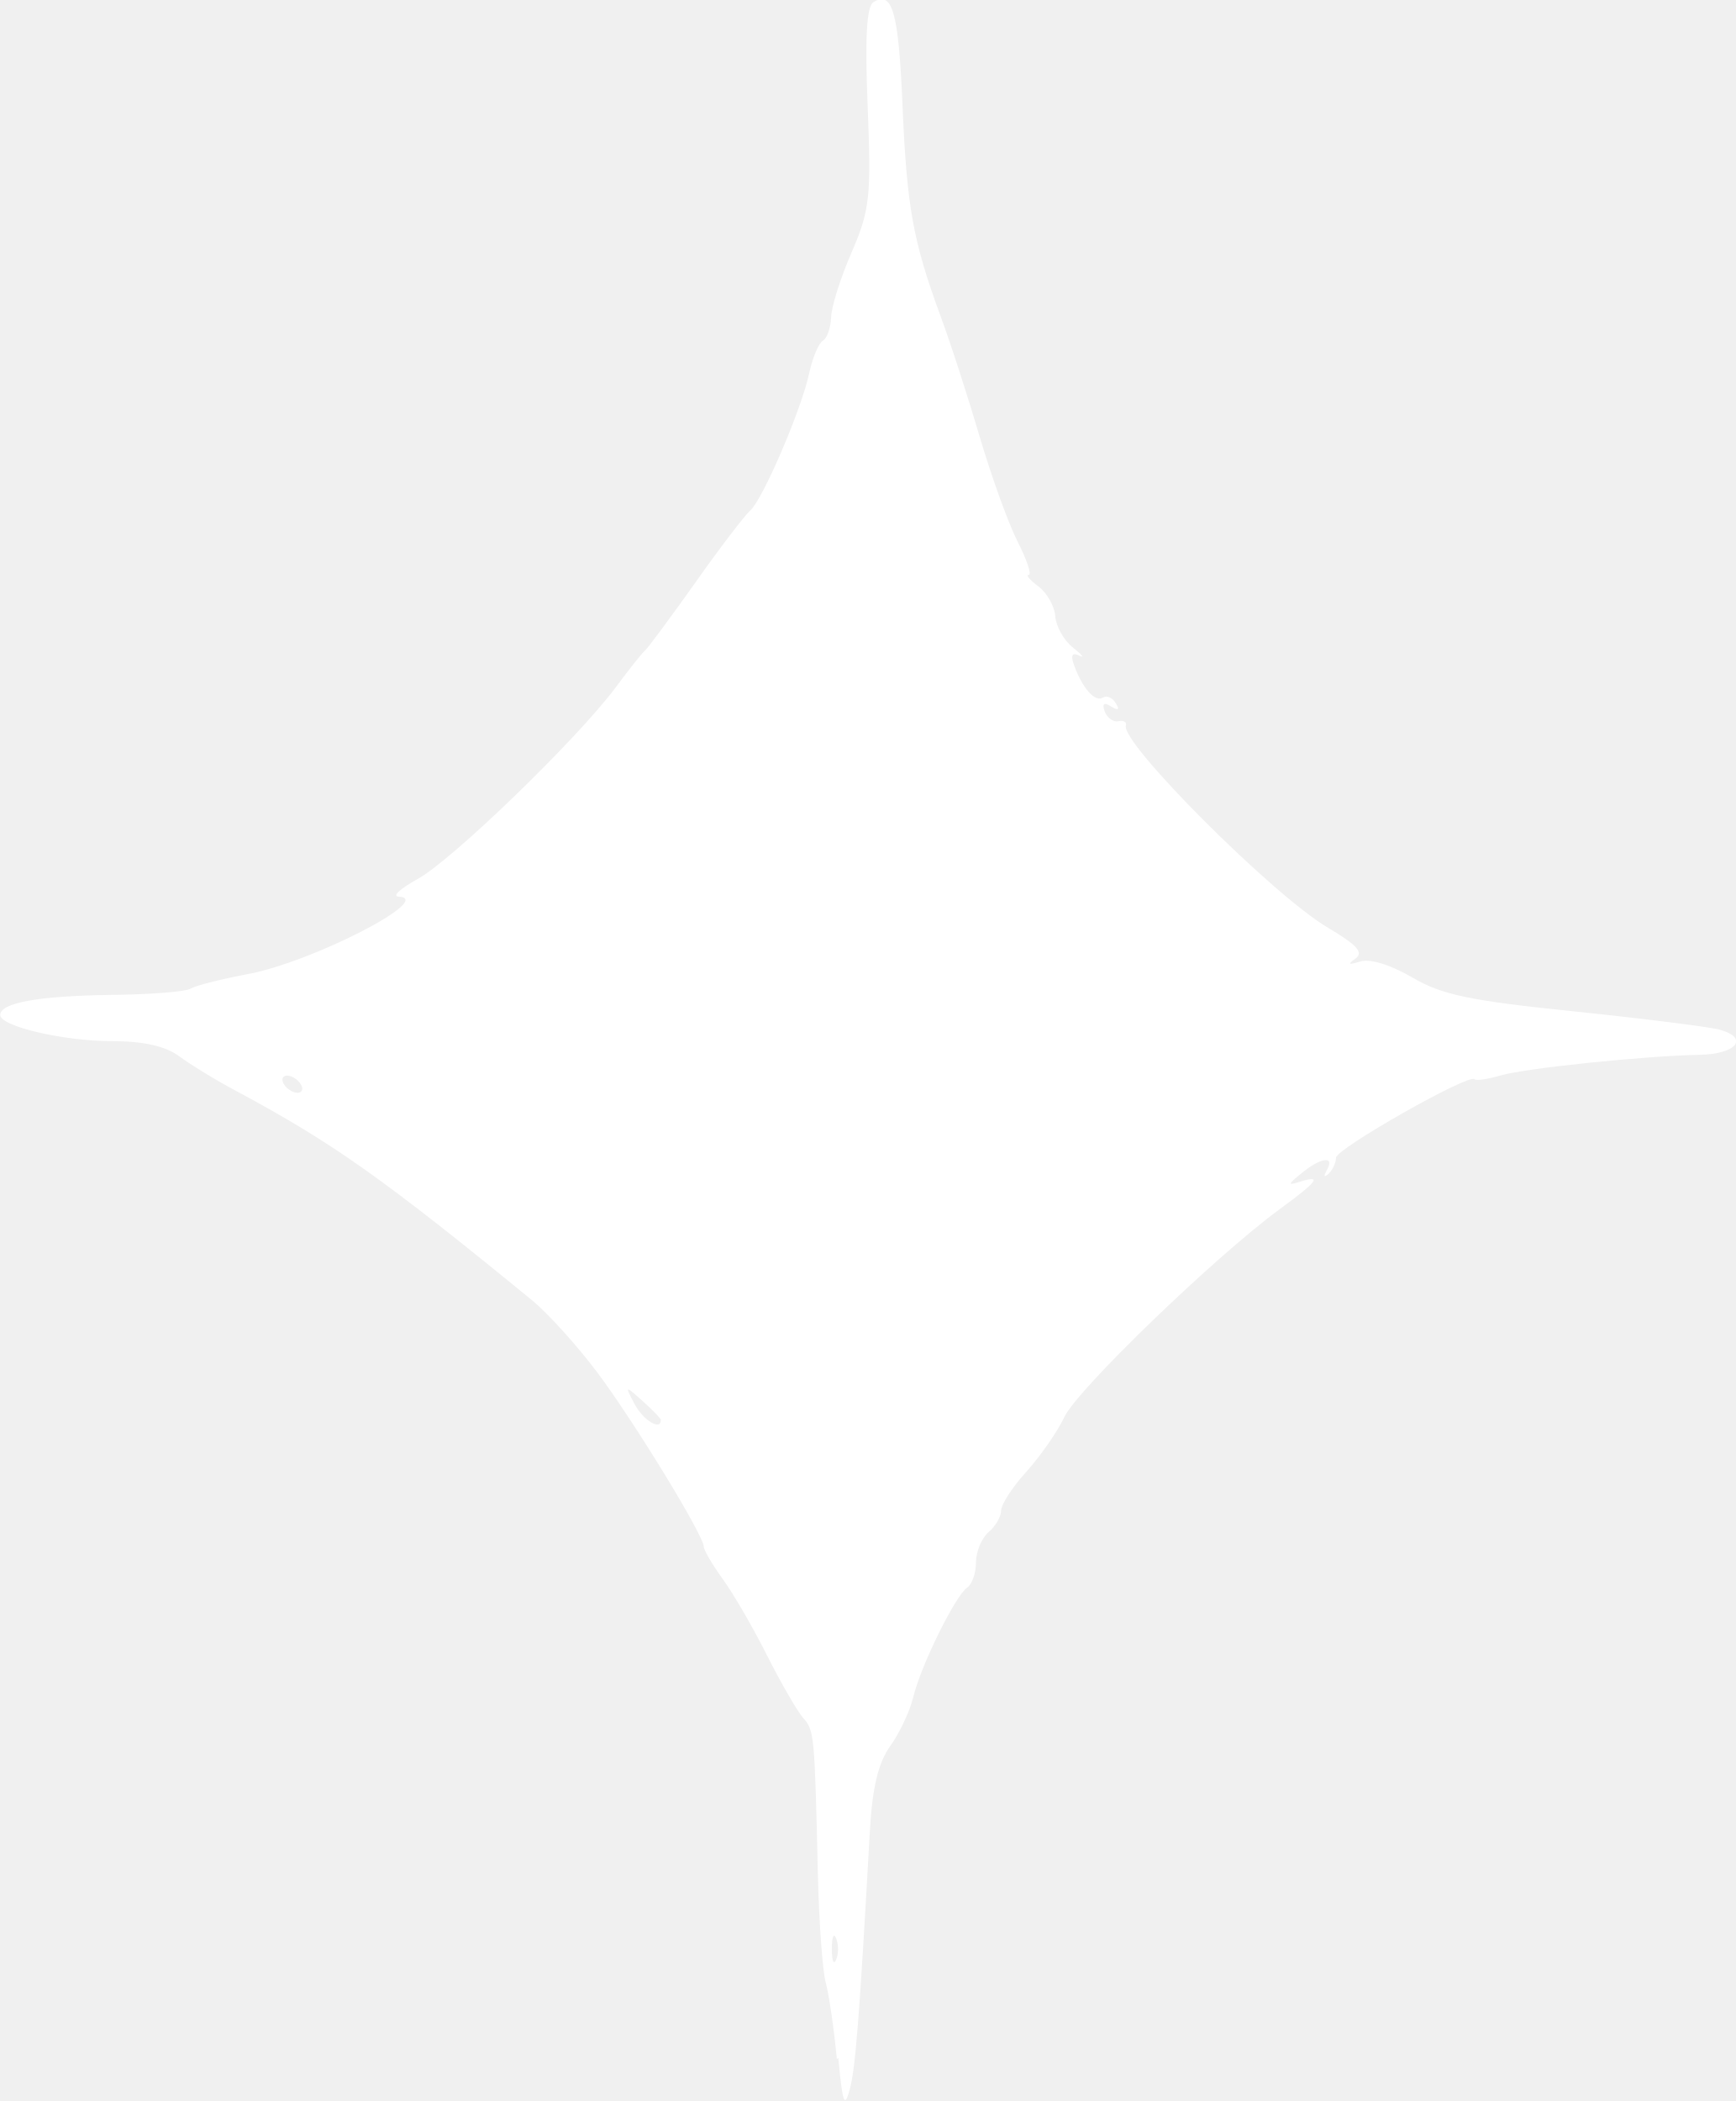
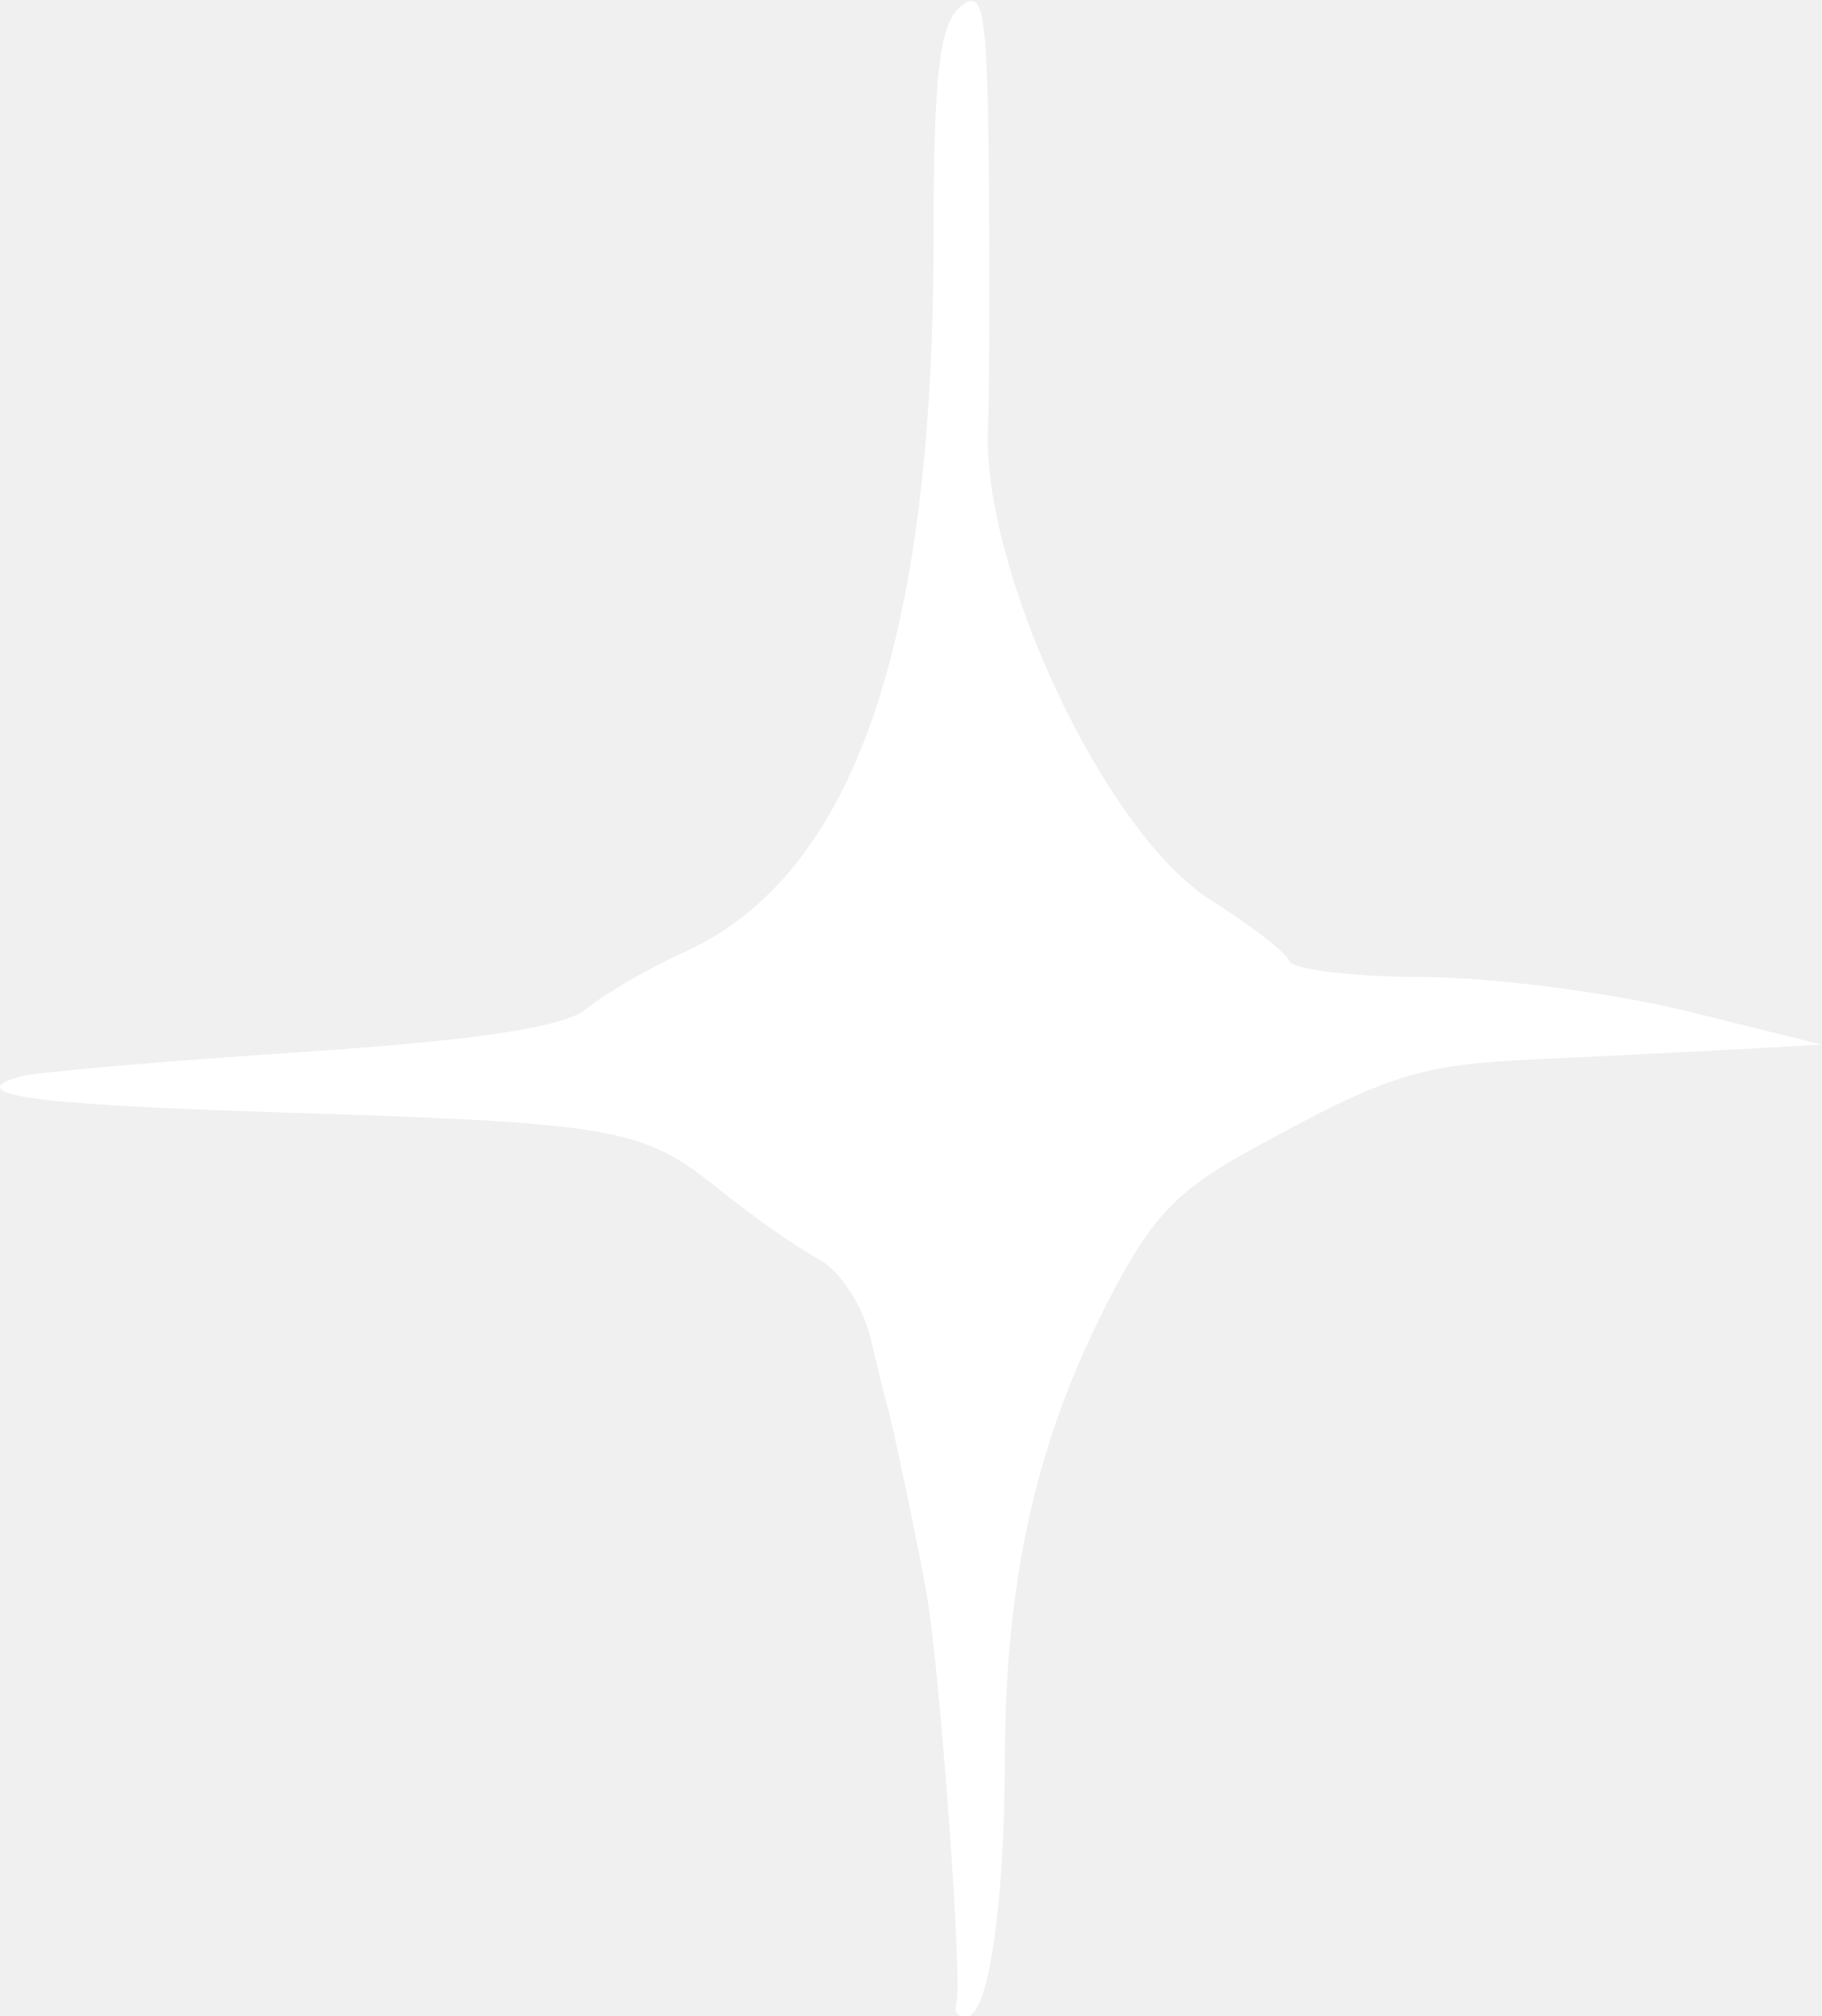
- <svg xmlns="http://www.w3.org/2000/svg" width="4.84mm" height="5.858mm" viewBox="0 0 4.84 5.858" version="1.1" id="svg1">
+ <svg xmlns="http://www.w3.org/2000/svg" width="2.4mm" height="2.656mm" viewBox="0 0 2.4 2.656" version="1.1" id="svg1">
  <defs id="defs1" />
-   <g id="layer1" transform="translate(-80.43333,-130.175)">
-     <path style="display:inline;fill:#FFFFFF;stroke-width:0.074" d="m 82.767,135.916 c -0.008,-0.085 -0.022,-0.18 -0.031,-0.213 -0.009,-0.033 -0.019,-0.171 -0.022,-0.307 -0.009,-0.385 -0.01,-0.397 -0.041,-0.431 -0.016,-0.018 -0.061,-0.096 -0.1,-0.173 -0.039,-0.078 -0.095,-0.174 -0.124,-0.214 -0.029,-0.04 -0.053,-0.081 -0.053,-0.09 0,-0.032 -0.198,-0.355 -0.299,-0.489 -0.055,-0.073 -0.135,-0.161 -0.178,-0.197 -0.413,-0.338 -0.555,-0.439 -0.823,-0.583 -0.059,-0.031 -0.132,-0.076 -0.163,-0.099 -0.038,-0.028 -0.099,-0.042 -0.186,-0.042 -0.135,0 -0.313,-0.041 -0.313,-0.073 0,-0.034 0.105,-0.053 0.307,-0.056 0.111,-0.001 0.212,-0.009 0.225,-0.018 0.013,-0.008 0.084,-0.026 0.158,-0.04 0.179,-0.033 0.525,-0.211 0.421,-0.216 -0.019,-9.7e-4 0.004,-0.022 0.051,-0.048 0.094,-0.05 0.444,-0.388 0.554,-0.535 0.037,-0.05 0.074,-0.097 0.082,-0.103 0.008,-0.007 0.071,-0.092 0.14,-0.189 0.069,-0.098 0.138,-0.188 0.153,-0.201 0.035,-0.03 0.144,-0.284 0.165,-0.384 0.009,-0.042 0.026,-0.083 0.038,-0.09 0.012,-0.007 0.022,-0.037 0.023,-0.065 5.6e-4,-0.029 0.026,-0.11 0.057,-0.181 0.051,-0.118 0.055,-0.154 0.045,-0.405 -0.008,-0.195 -0.003,-0.281 0.016,-0.293 0.053,-0.033 0.07,0.028 0.081,0.285 0.012,0.286 0.029,0.38 0.106,0.59 0.029,0.078 0.078,0.23 0.11,0.339 0.032,0.108 0.079,0.239 0.105,0.29 0.026,0.051 0.04,0.093 0.031,0.093 -0.009,0 0.003,0.014 0.027,0.032 0.024,0.018 0.045,0.055 0.047,0.083 0.002,0.028 0.024,0.068 0.05,0.088 0.025,0.02 0.033,0.03 0.017,0.022 -0.02,-0.01 -0.025,-0.001 -0.014,0.028 0.023,0.063 0.058,0.103 0.08,0.089 0.011,-0.007 0.027,5.3e-4 0.036,0.016 0.011,0.018 0.007,0.021 -0.013,0.009 -0.02,-0.013 -0.026,-0.008 -0.018,0.014 0.007,0.018 0.024,0.03 0.038,0.027 0.015,-0.003 0.024,0.002 0.021,0.012 -0.016,0.047 0.412,0.475 0.564,0.564 0.081,0.048 0.1,0.069 0.076,0.086 -0.023,0.016 -0.019,0.018 0.013,0.008 0.027,-0.009 0.085,0.009 0.145,0.044 0.083,0.049 0.161,0.065 0.452,0.095 0.193,0.02 0.376,0.043 0.406,0.051 0.083,0.023 0.047,0.068 -0.056,0.07 -0.154,0.003 -0.482,0.037 -0.553,0.057 -0.037,0.011 -0.071,0.016 -0.075,0.011 -0.016,-0.016 -0.386,0.194 -0.386,0.219 0,0.014 -0.01,0.035 -0.021,0.045 -0.013,0.011 -0.014,0.007 -0.005,-0.01 0.024,-0.041 -0.015,-0.037 -0.07,0.008 -0.039,0.032 -0.04,0.035 -0.005,0.024 0.064,-0.02 0.05,-0.001 -0.057,0.077 -0.182,0.134 -0.562,0.501 -0.599,0.578 -0.02,0.042 -0.068,0.111 -0.107,0.154 -0.039,0.043 -0.07,0.091 -0.07,0.108 0,0.017 -0.016,0.044 -0.035,0.06 -0.019,0.016 -0.035,0.054 -0.035,0.084 0,0.03 -0.011,0.061 -0.024,0.07 -0.032,0.02 -0.13,0.218 -0.151,0.306 -0.009,0.038 -0.038,0.1 -0.064,0.136 -0.034,0.048 -0.05,0.116 -0.057,0.238 -0.029,0.521 -0.04,0.66 -0.056,0.72 -0.015,0.054 -0.02,0.038 -0.032,-0.088 z m -0.002,-0.337 c -0.007,-0.016 -0.012,-0.003 -0.012,0.03 0,0.033 0.005,0.046 0.012,0.03 0.007,-0.016 0.007,-0.043 0,-0.059 z M 82.277,134.135 c 0,-0.004 -0.023,-0.028 -0.051,-0.053 -0.05,-0.045 -0.051,-0.045 -0.023,0.008 0.023,0.044 0.073,0.075 0.073,0.045 z m -1.005,-0.937 c -0.008,-0.013 -0.025,-0.024 -0.038,-0.024 -0.013,0 -0.017,0.011 -0.009,0.024 0.008,0.013 0.025,0.024 0.038,0.024 0.013,0 0.017,-0.011 0.009,-0.024 z" id="path44" />
+   <g id="layer1" transform="translate(-129.6458,-140.4938)">
+     <path style="display:inline;fill:#FFFFFF;stroke-width:0.074" d="m 130.906,143.132 c 0.009,-0.017 -0.021,-0.434 -0.039,-0.538 -0.009,-0.052 -0.046,-0.23 -0.052,-0.248 -0.002,-0.006 -0.012,-0.047 -0.022,-0.089 -0.01,-0.043 -0.041,-0.09 -0.068,-0.104 -0.028,-0.015 -0.088,-0.057 -0.135,-0.095 -0.099,-0.079 -0.135,-0.085 -0.585,-0.099 -0.316,-0.01 -0.412,-0.023 -0.333,-0.047 0.018,-0.005 0.184,-0.02 0.37,-0.032 0.237,-0.016 0.349,-0.033 0.378,-0.058 0.023,-0.019 0.081,-0.053 0.13,-0.075 0.22,-0.101 0.326,-0.404 0.326,-0.938 0,-0.217 0.008,-0.283 0.035,-0.306 0.031,-0.026 0.036,0.002 0.038,0.228 0.001,0.141 5.6e-4,0.285 -0.001,0.32 -0.012,0.187 0.153,0.541 0.294,0.629 0.052,0.033 0.099,0.069 0.103,0.08 0.004,0.011 0.084,0.021 0.177,0.021 0.093,5.3e-4 0.249,0.021 0.347,0.045 l 0.177,0.044 -0.106,0.006 c -0.059,0.003 -0.176,0.009 -0.261,0.013 -0.165,0.007 -0.204,0.02 -0.389,0.122 -0.098,0.054 -0.131,0.091 -0.192,0.213 -0.088,0.176 -0.127,0.355 -0.128,0.582 -2.8e-4,0.202 -0.022,0.345 -0.051,0.345 -0.012,0 -0.017,-0.008 -0.012,-0.018 z" id="path45" />
  </g>
</svg>
